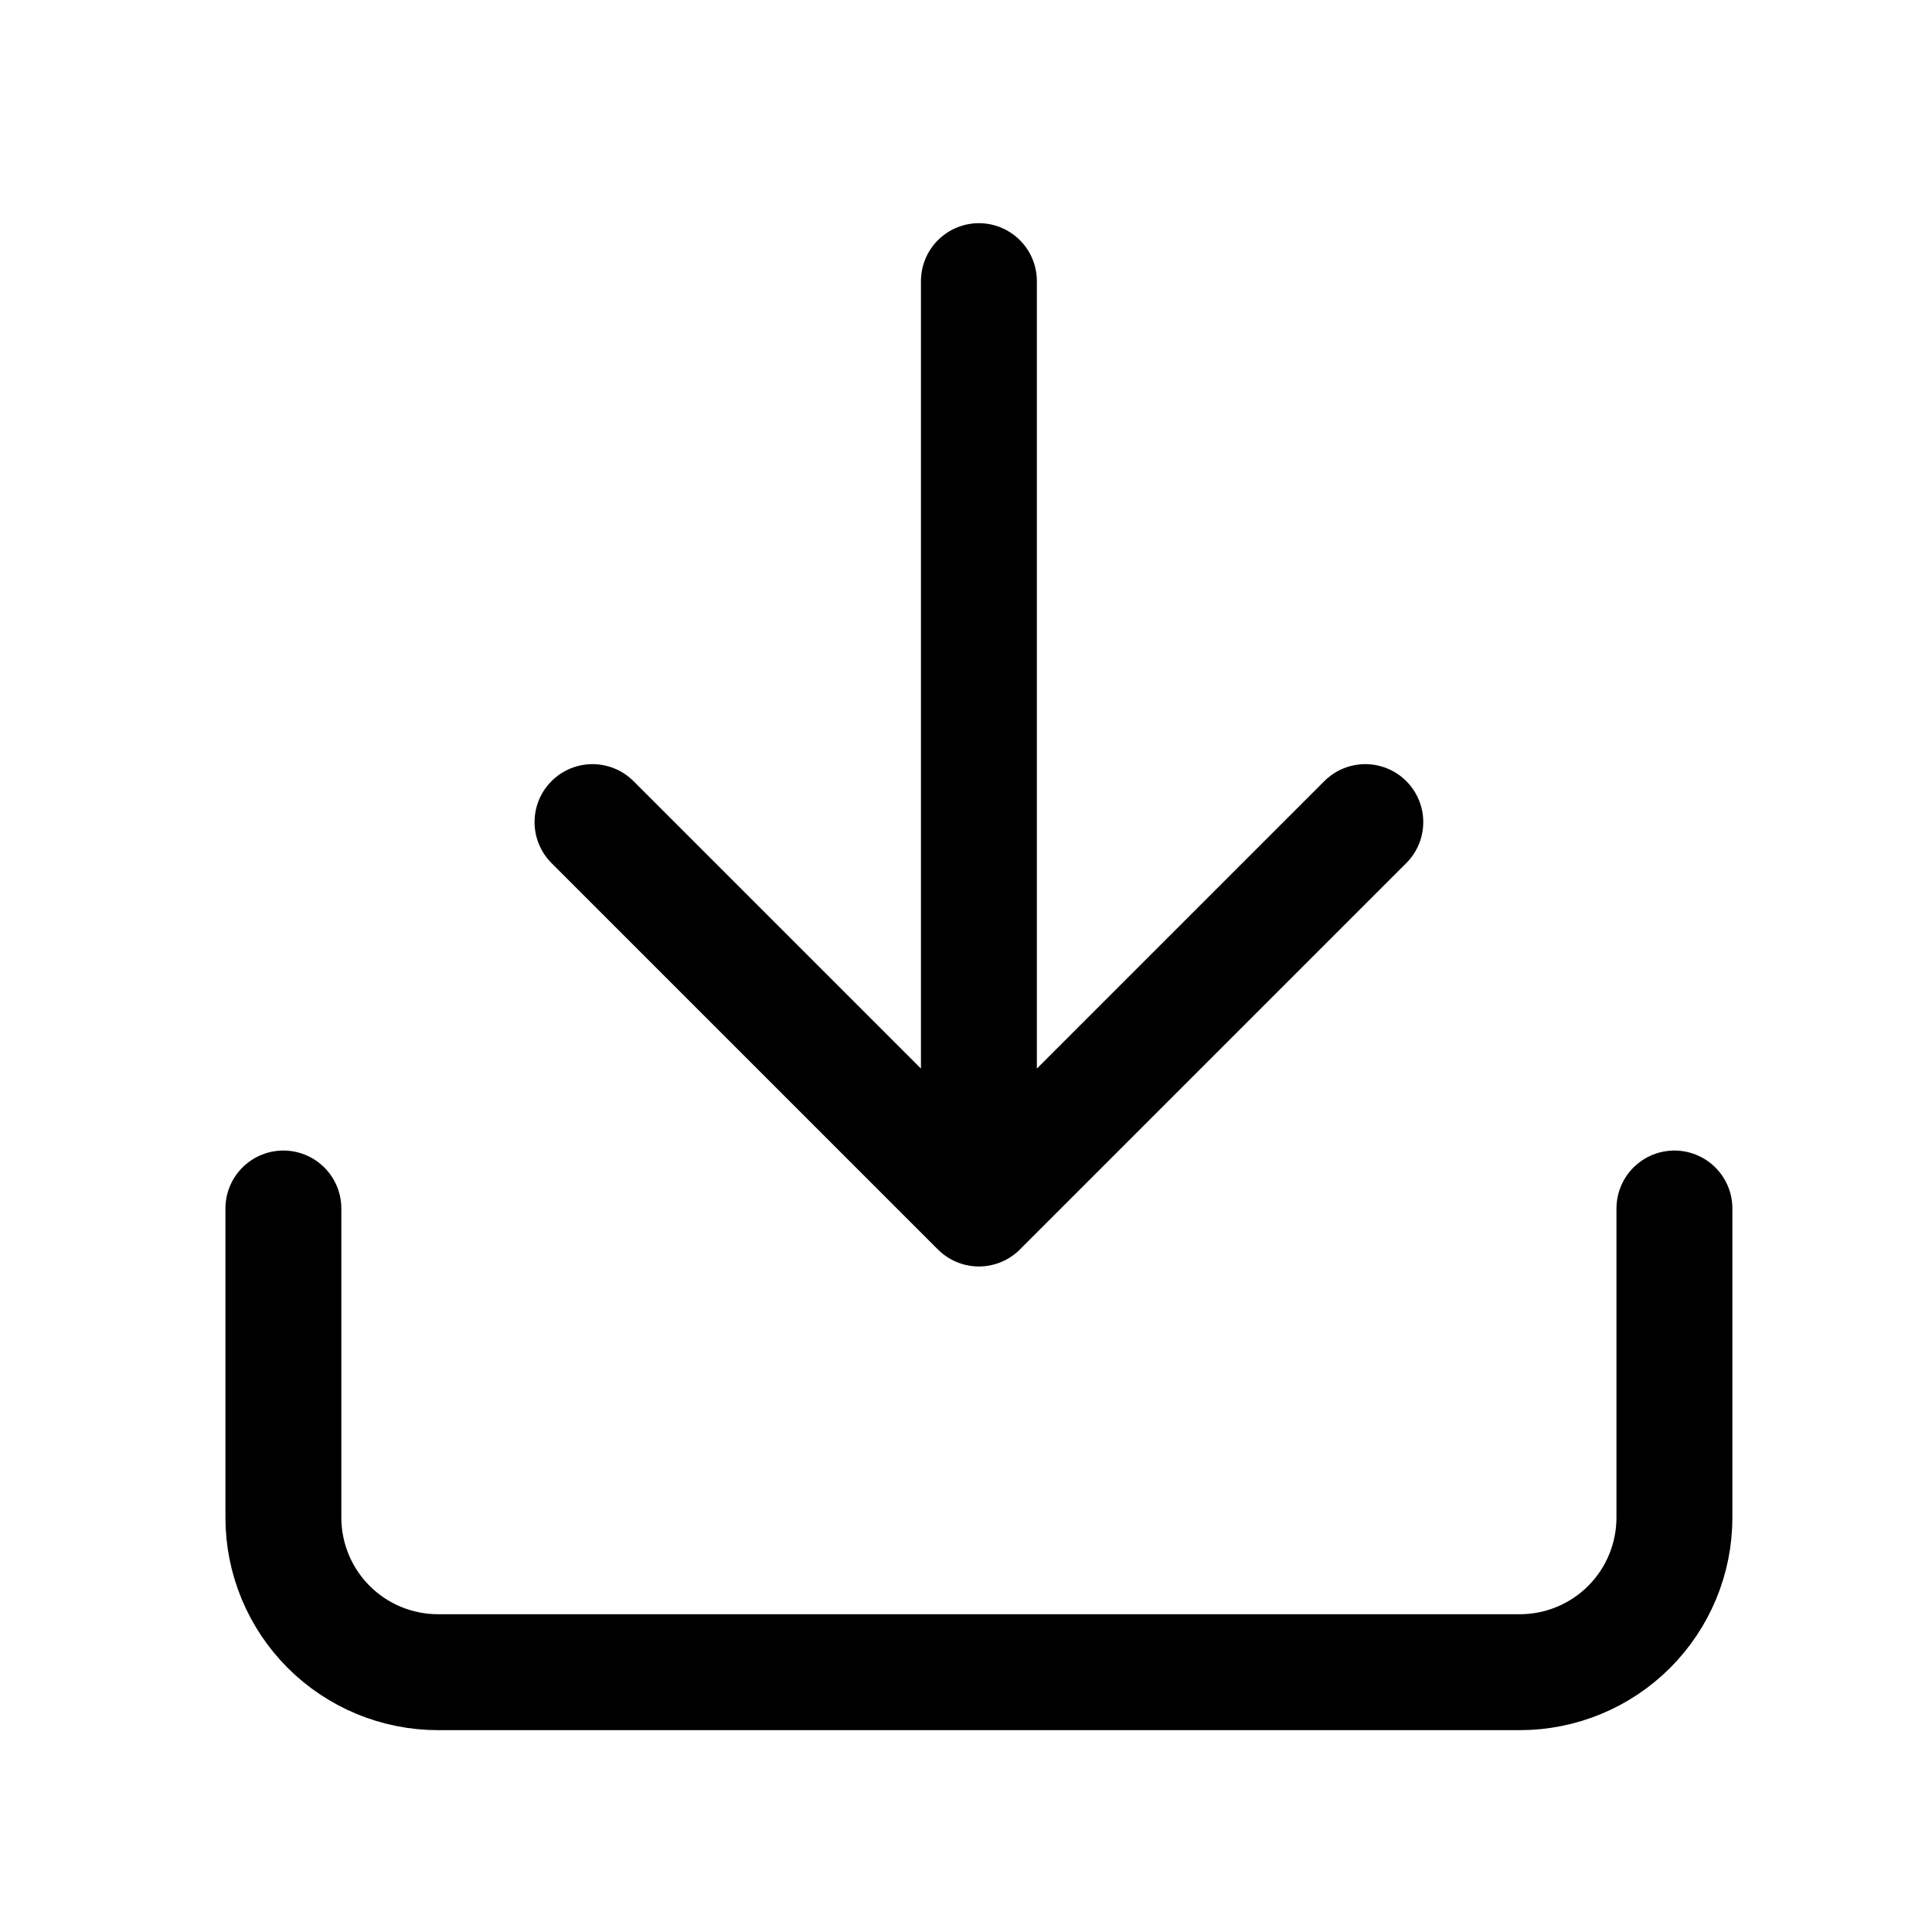
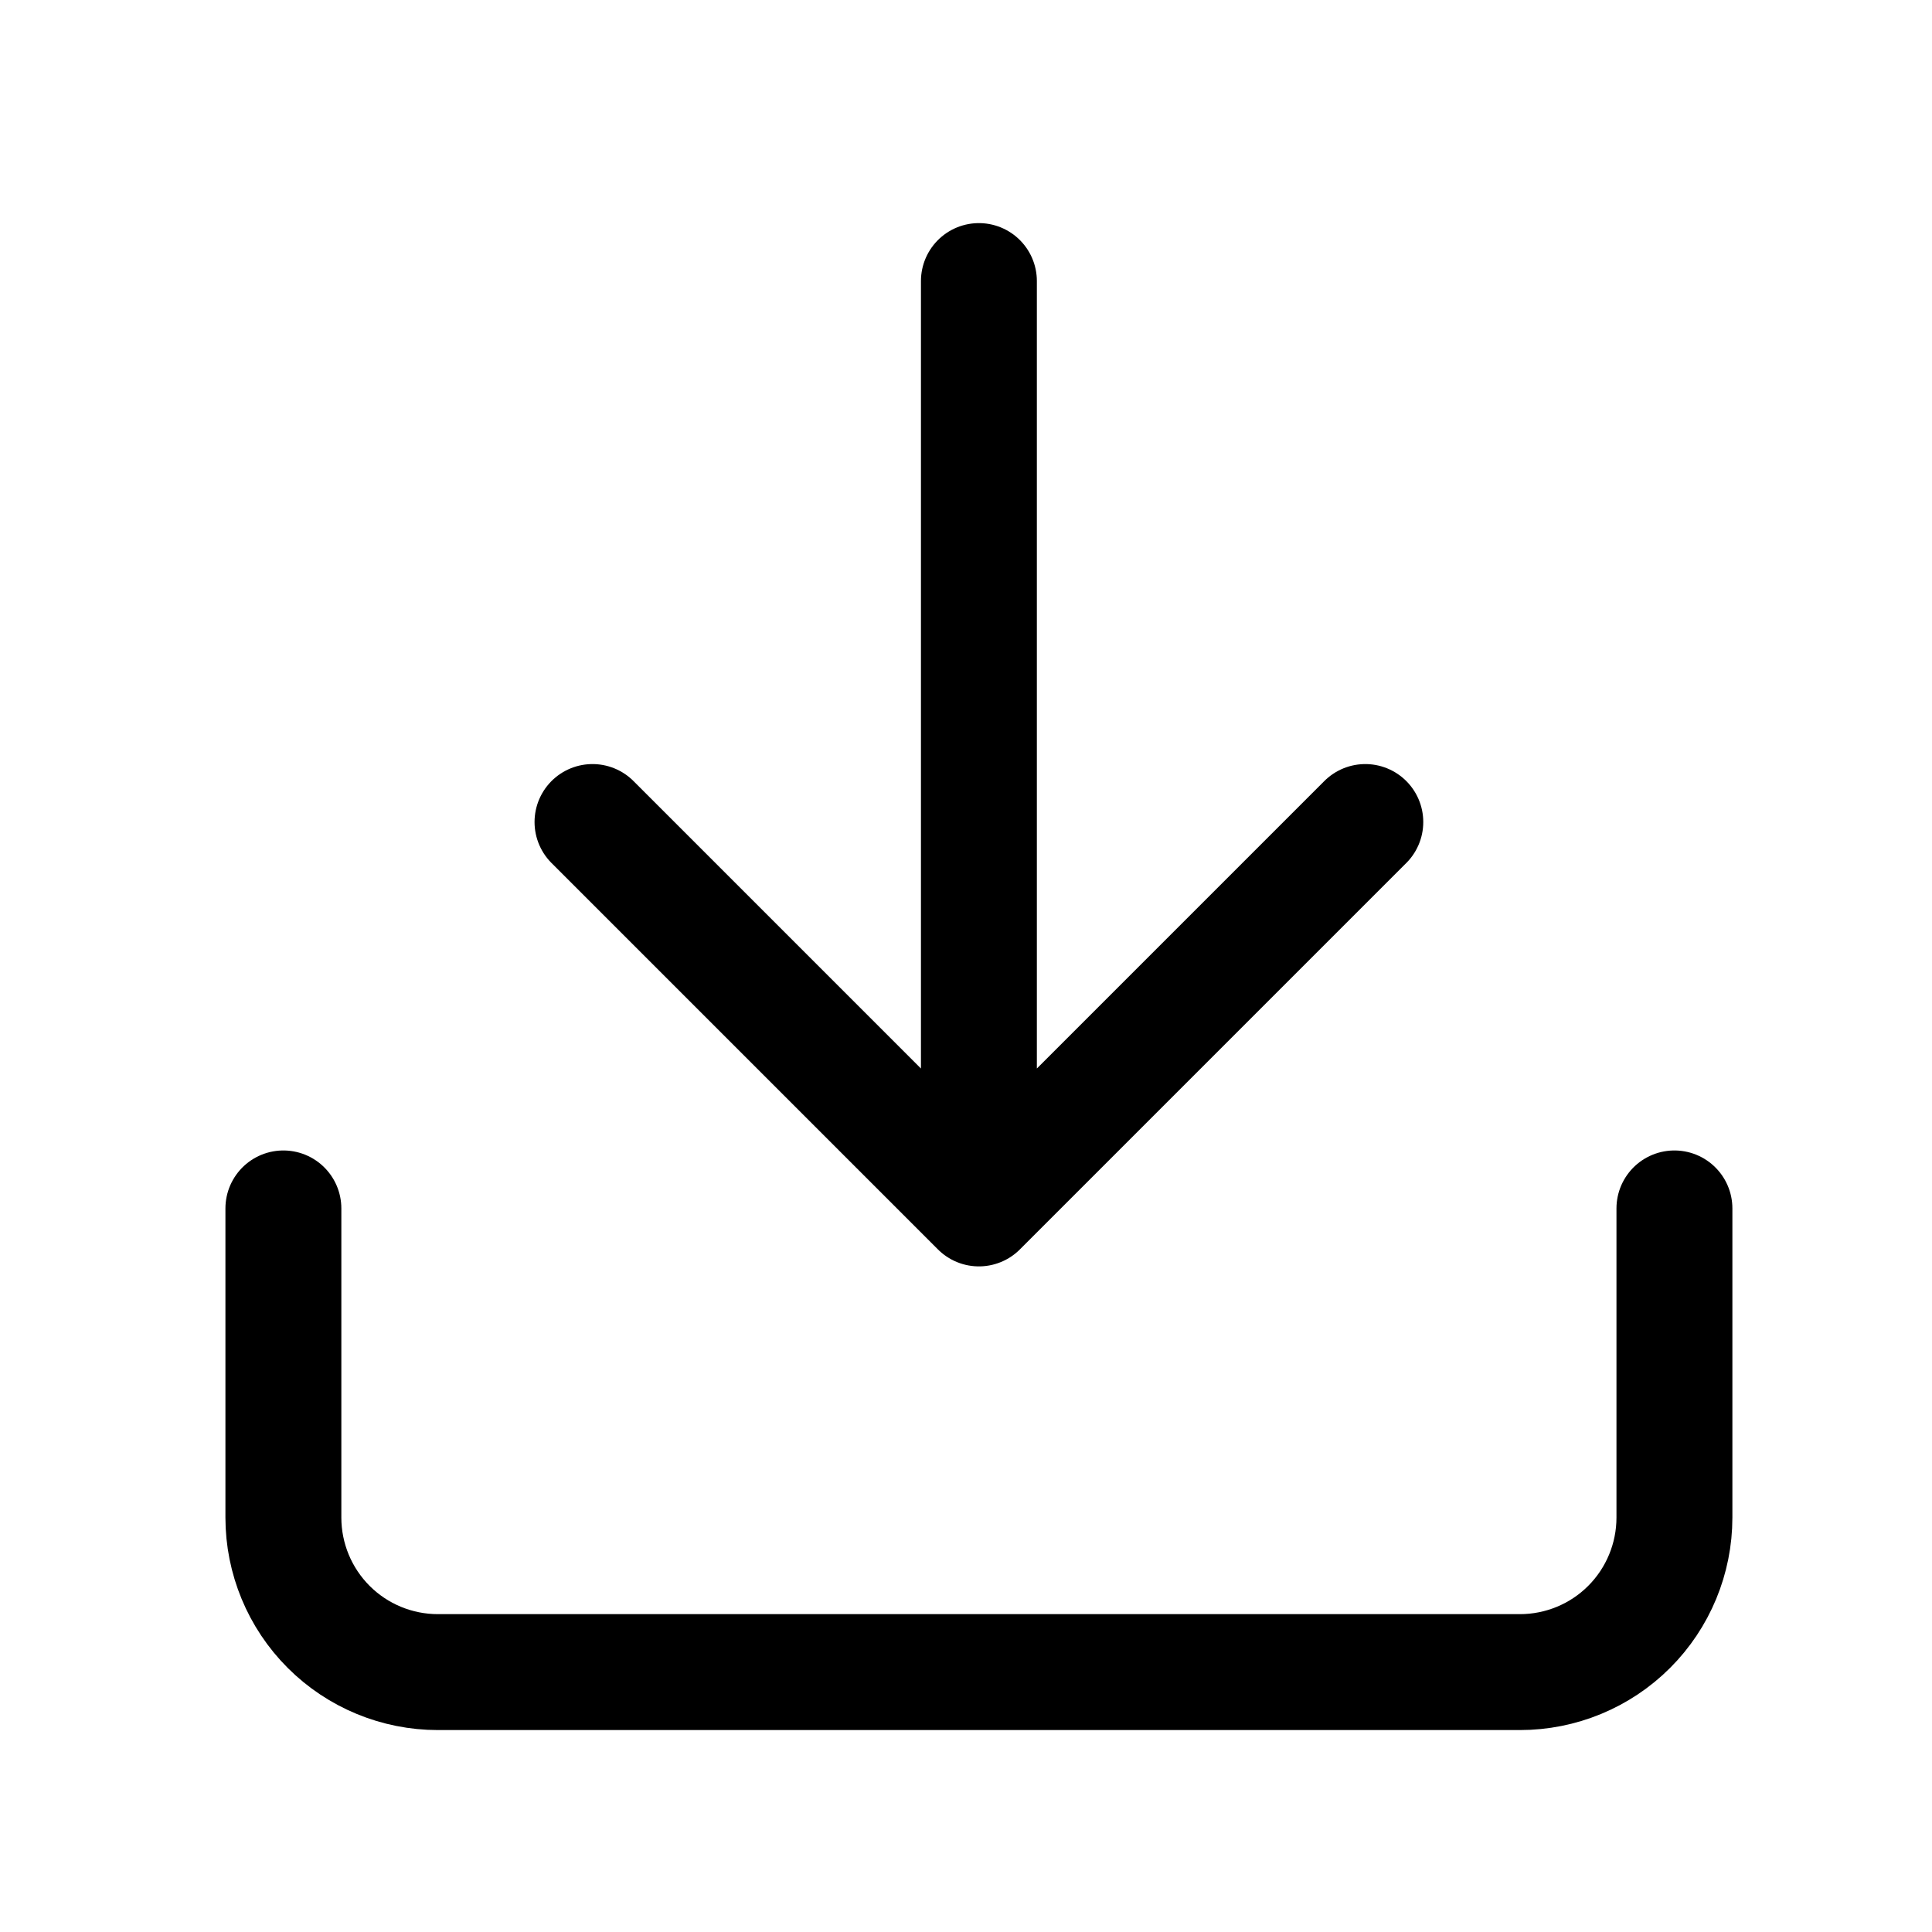
<svg xmlns="http://www.w3.org/2000/svg" width="25" height="25" viewBox="0 0 25 25" fill="none">
-   <path d="M21.667 15.638V19.638C21.667 20.168 21.456 20.677 21.081 21.052C20.706 21.427 20.197 21.638 19.667 21.638H5.667C5.137 21.638 4.628 21.427 4.253 21.052C3.878 20.677 3.667 20.168 3.667 19.638V15.638M7.667 10.638L12.667 15.638M12.667 15.638L17.667 10.638M12.667 15.638V3.638" stroke="black" stroke-width="1.5" stroke-linecap="round" stroke-linejoin="round" />
+   <path d="M21.667 15.637V19.637C21.667 20.168 21.456 20.677 21.081 21.052C20.706 21.427 20.197 21.637 19.667 21.637H5.667C5.137 21.637 4.628 21.427 4.253 21.052C3.878 20.677 3.667 20.168 3.667 19.637V15.637M7.667 10.637L12.667 15.637M12.667 15.637L17.667 10.637M12.667 15.637V3.637" stroke="black" stroke-width="1.5" stroke-linecap="round" stroke-linejoin="round" />
</svg>
